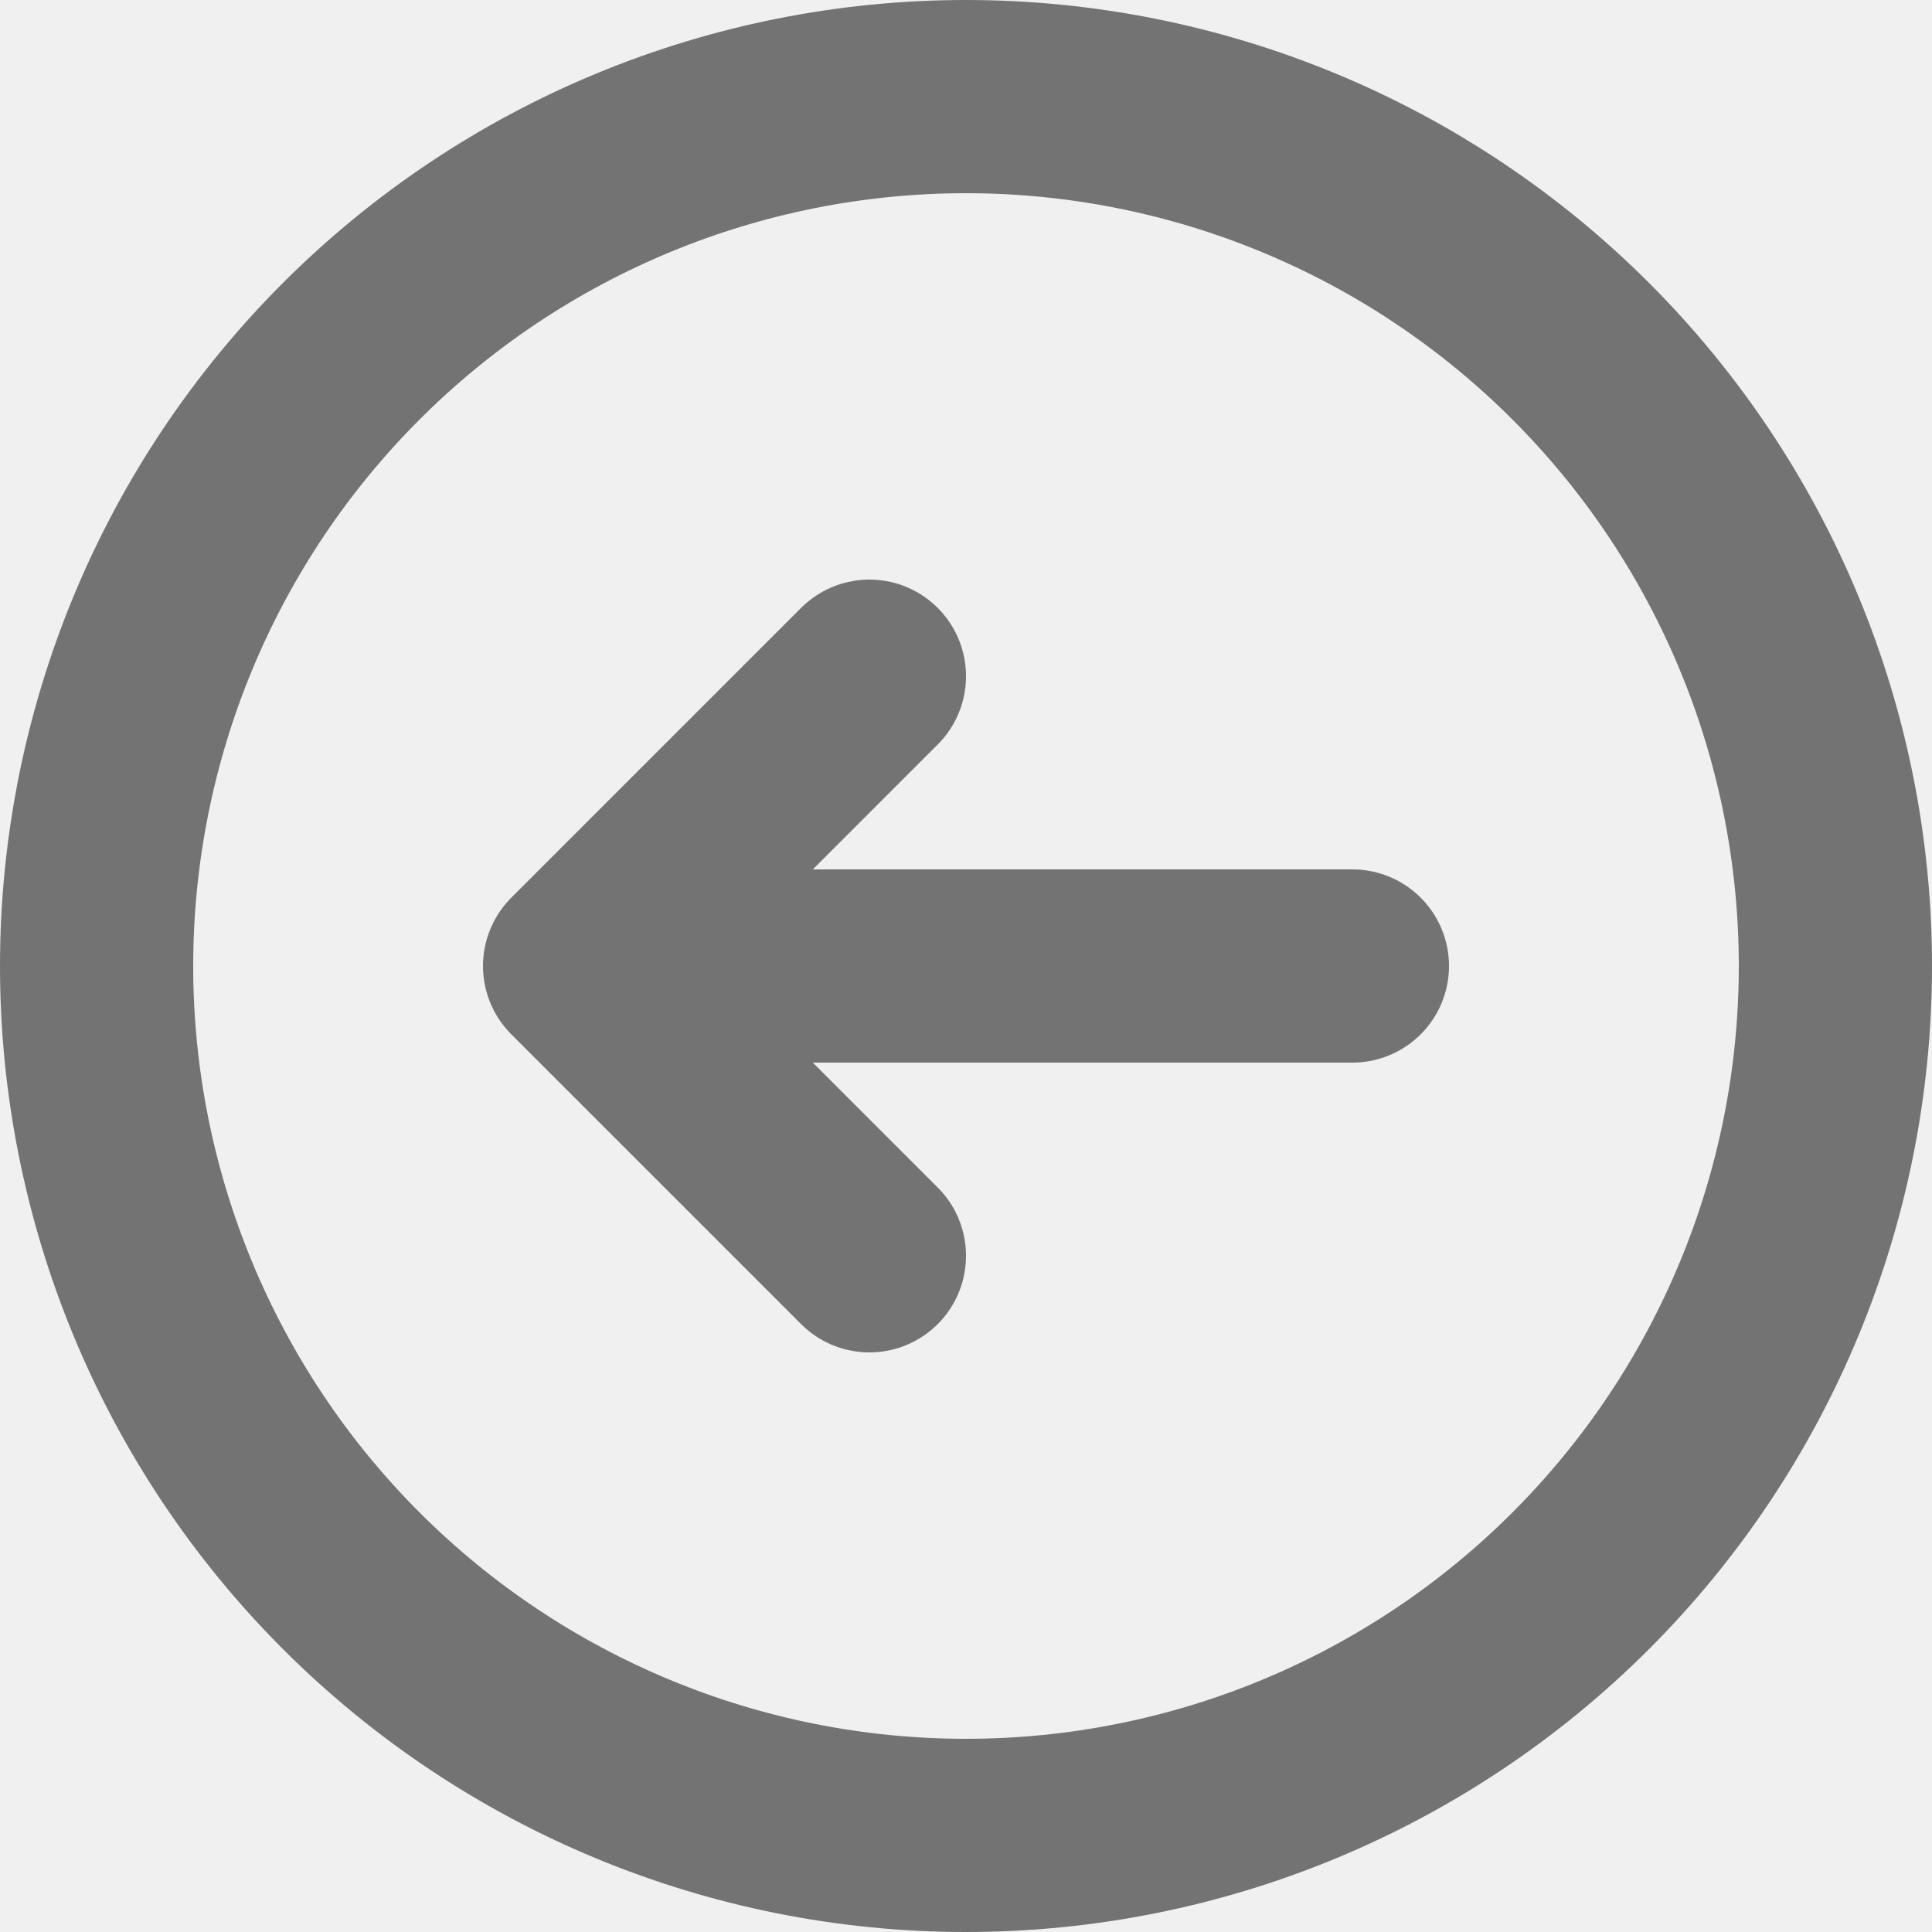
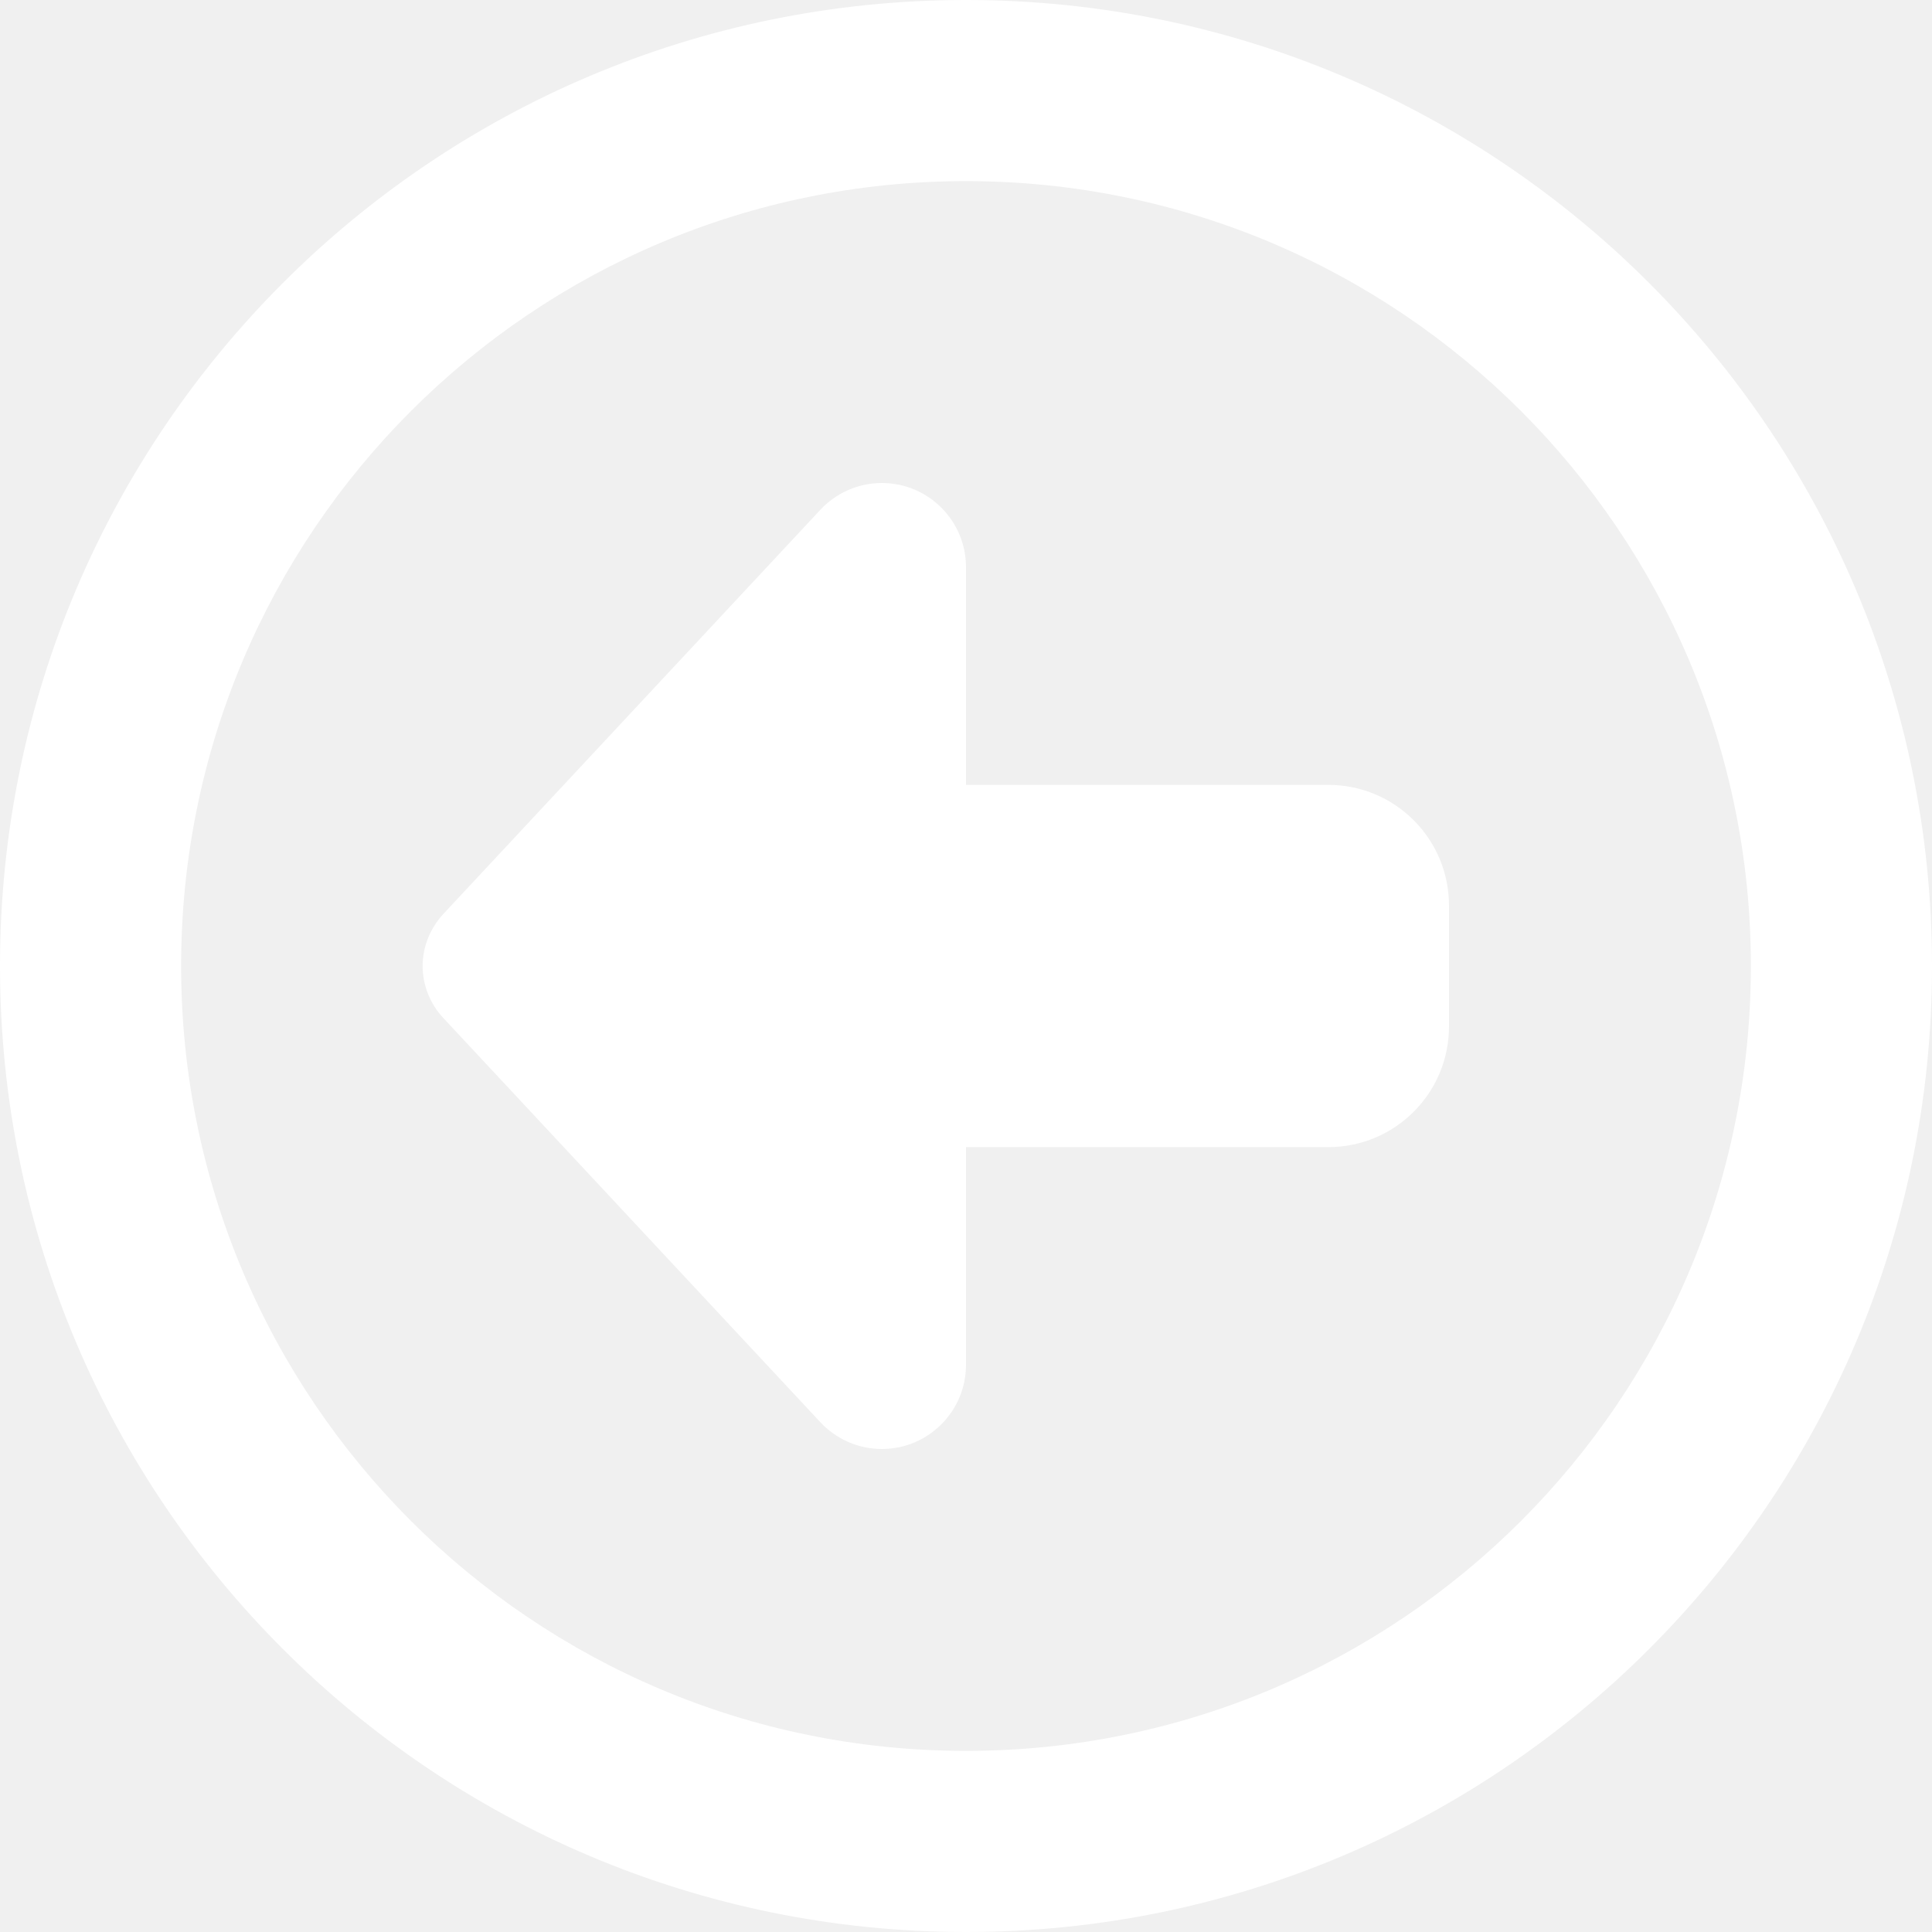
- <svg xmlns="http://www.w3.org/2000/svg" width="20" height="20" viewBox="0 0 20 20" fill="none">
-   <path d="M9 13L6 10M6 10L9 7M6 10H14M1 10C1 8.818 1.233 7.648 1.685 6.556C2.137 5.464 2.8 4.472 3.636 3.636C4.472 2.8 5.464 2.137 6.556 1.685C7.648 1.233 8.818 1 10 1C11.182 1 12.352 1.233 13.444 1.685C14.536 2.137 15.528 2.8 16.364 3.636C17.2 4.472 17.863 5.464 18.315 6.556C18.767 7.648 19 8.818 19 10C19 12.387 18.052 14.676 16.364 16.364C14.676 18.052 12.387 19 10 19C7.613 19 5.324 18.052 3.636 16.364C1.948 14.676 1 12.387 1 10Z" stroke="#737373" stroke-width="2" stroke-linecap="round" stroke-linejoin="round" />
+ <svg xmlns="http://www.w3.org/2000/svg" viewBox="0 0 512 512">
+   <path fill="#ffffff" d="M48 256a208 208 0 1 1 416 0A208 208 0 1 1 48 256zm464 0A256 256 0 1 0 0 256a256 256 0 1 0 512 0zM217.4 376.9c4.2 4.5 10.1 7.1 16.3 7.1c12.3 0 22.3-10 22.3-22.3V304h96c17.7 0 32-14.3 32-32V240c0-17.7-14.3-32-32-32H256V150.3c0-12.3-10-22.3-22.3-22.3c-6.2 0-12.1 2.6-16.3 7.1L117.5 242.2c-3.5 3.8-5.5 8.7-5.5 13.8s2 10.1 5.5 13.8l99.9 107.1z" />
</svg>
